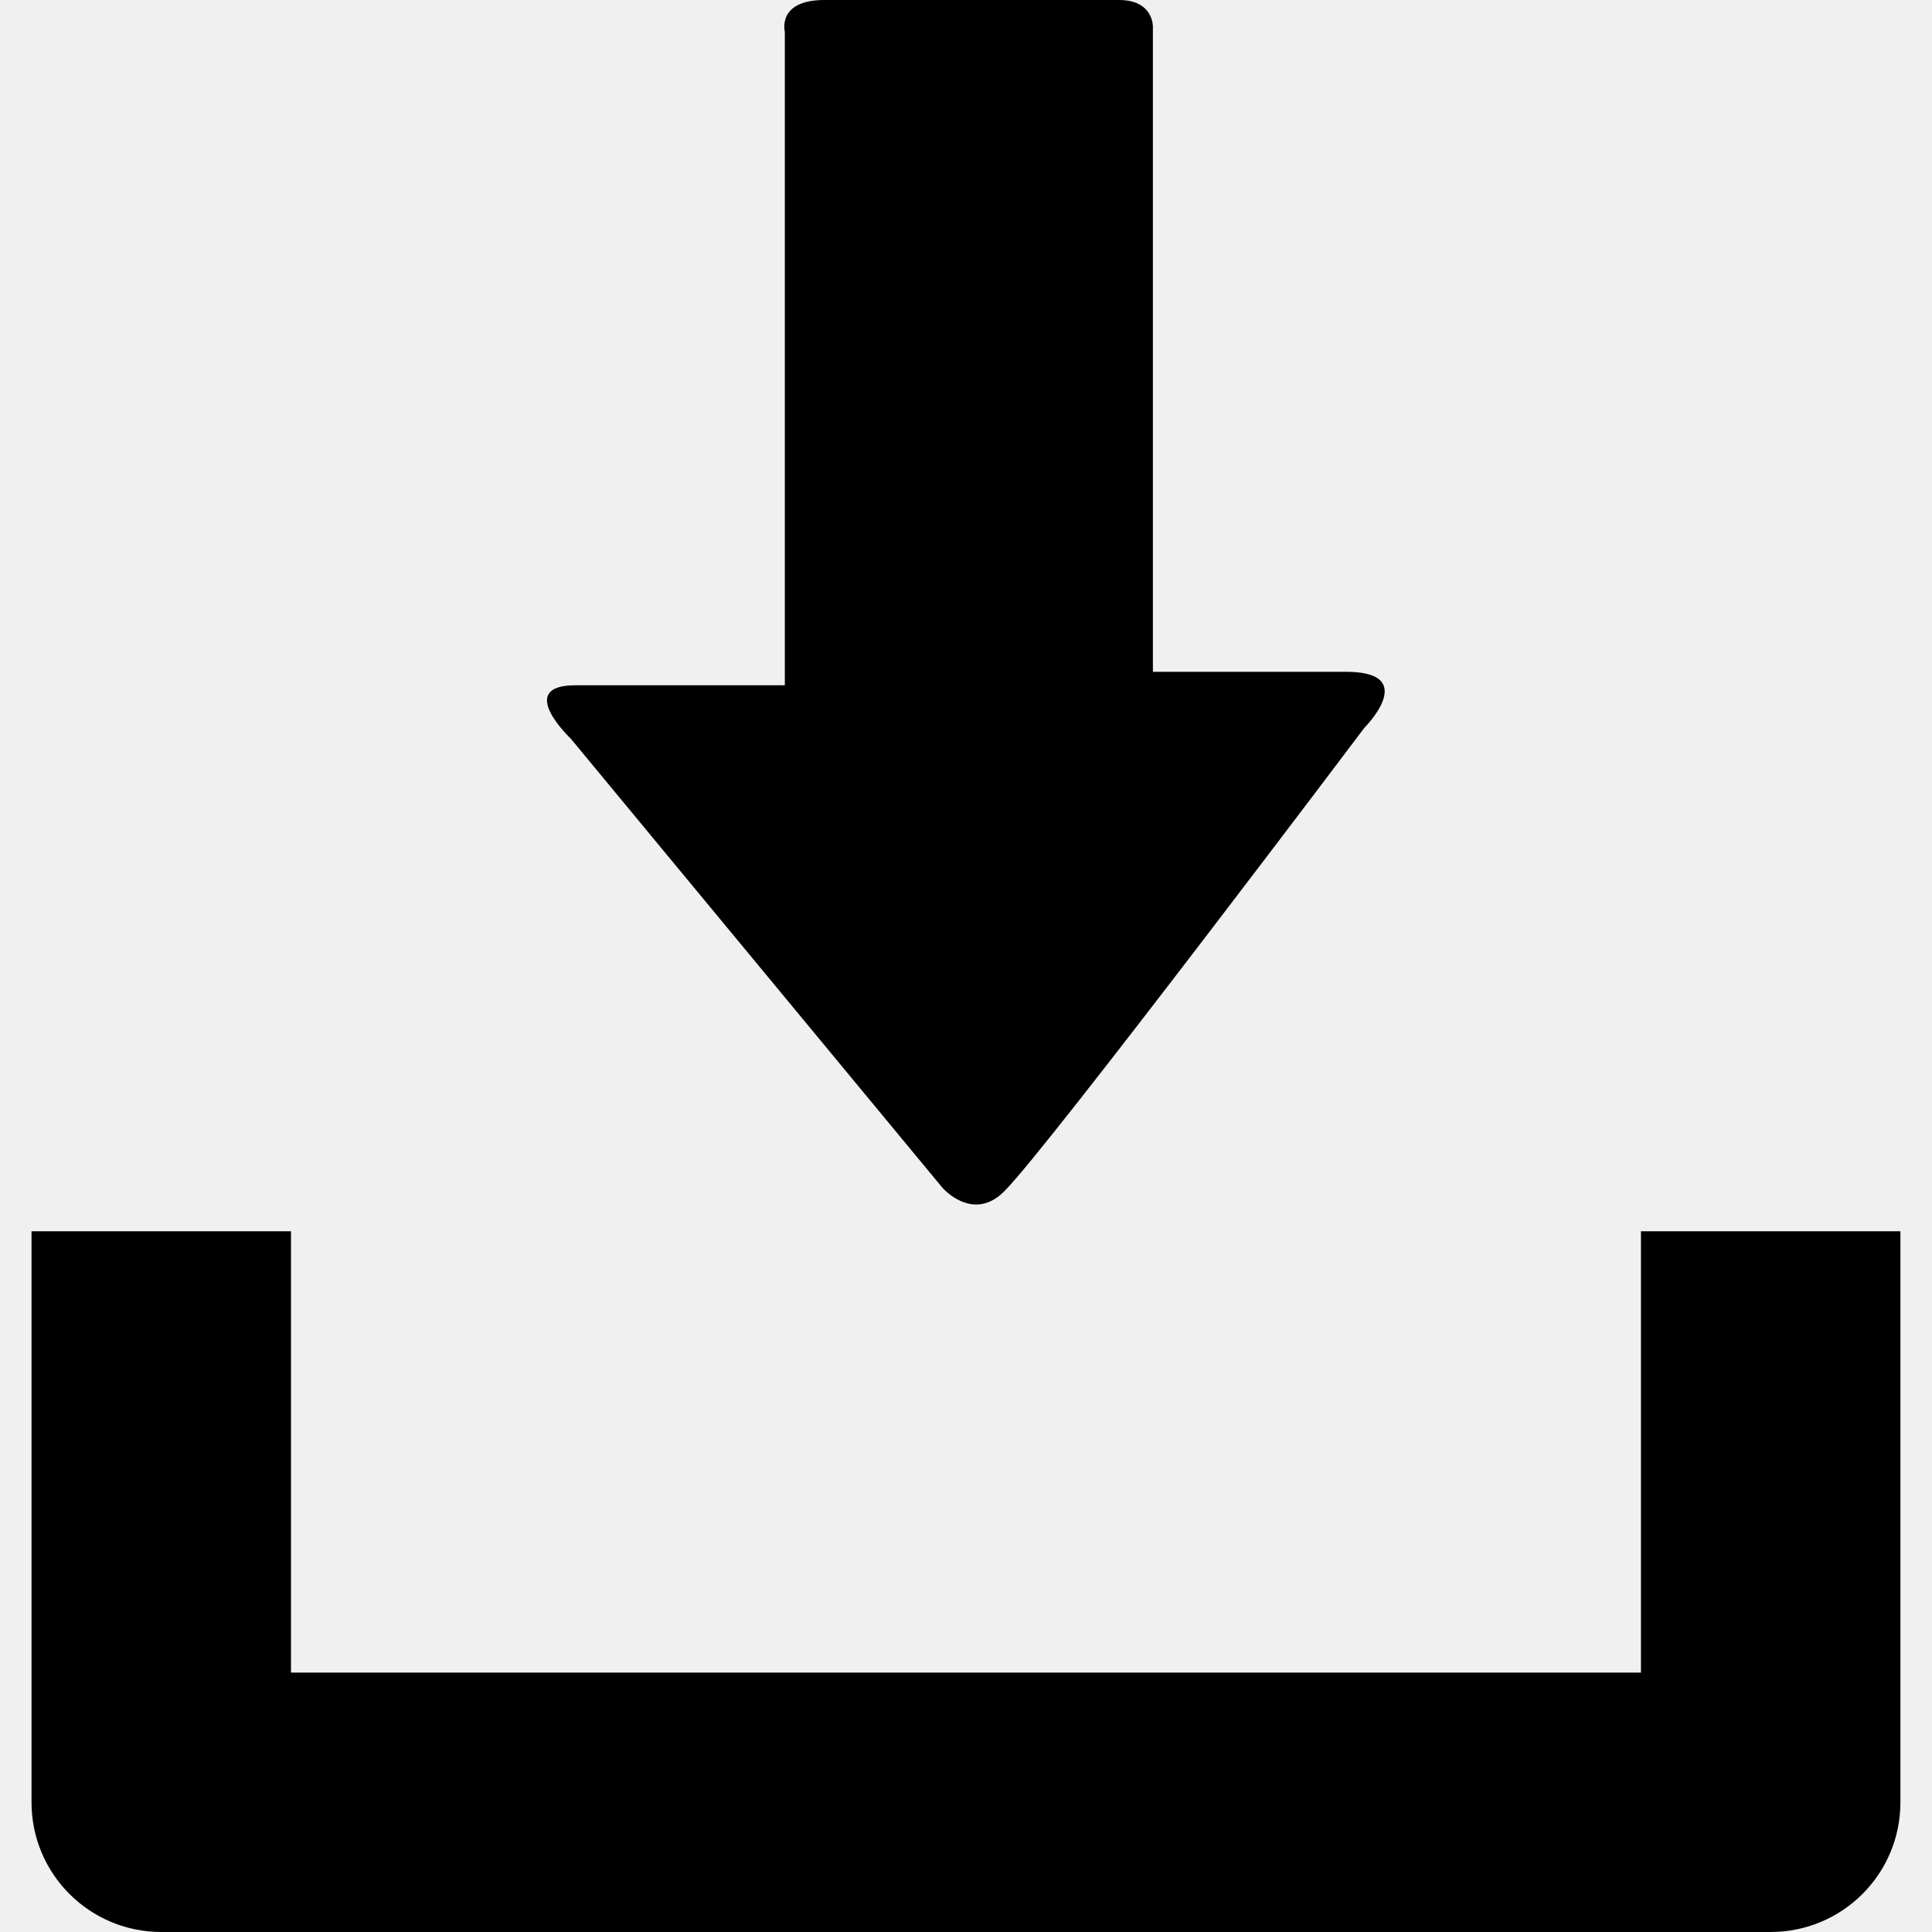
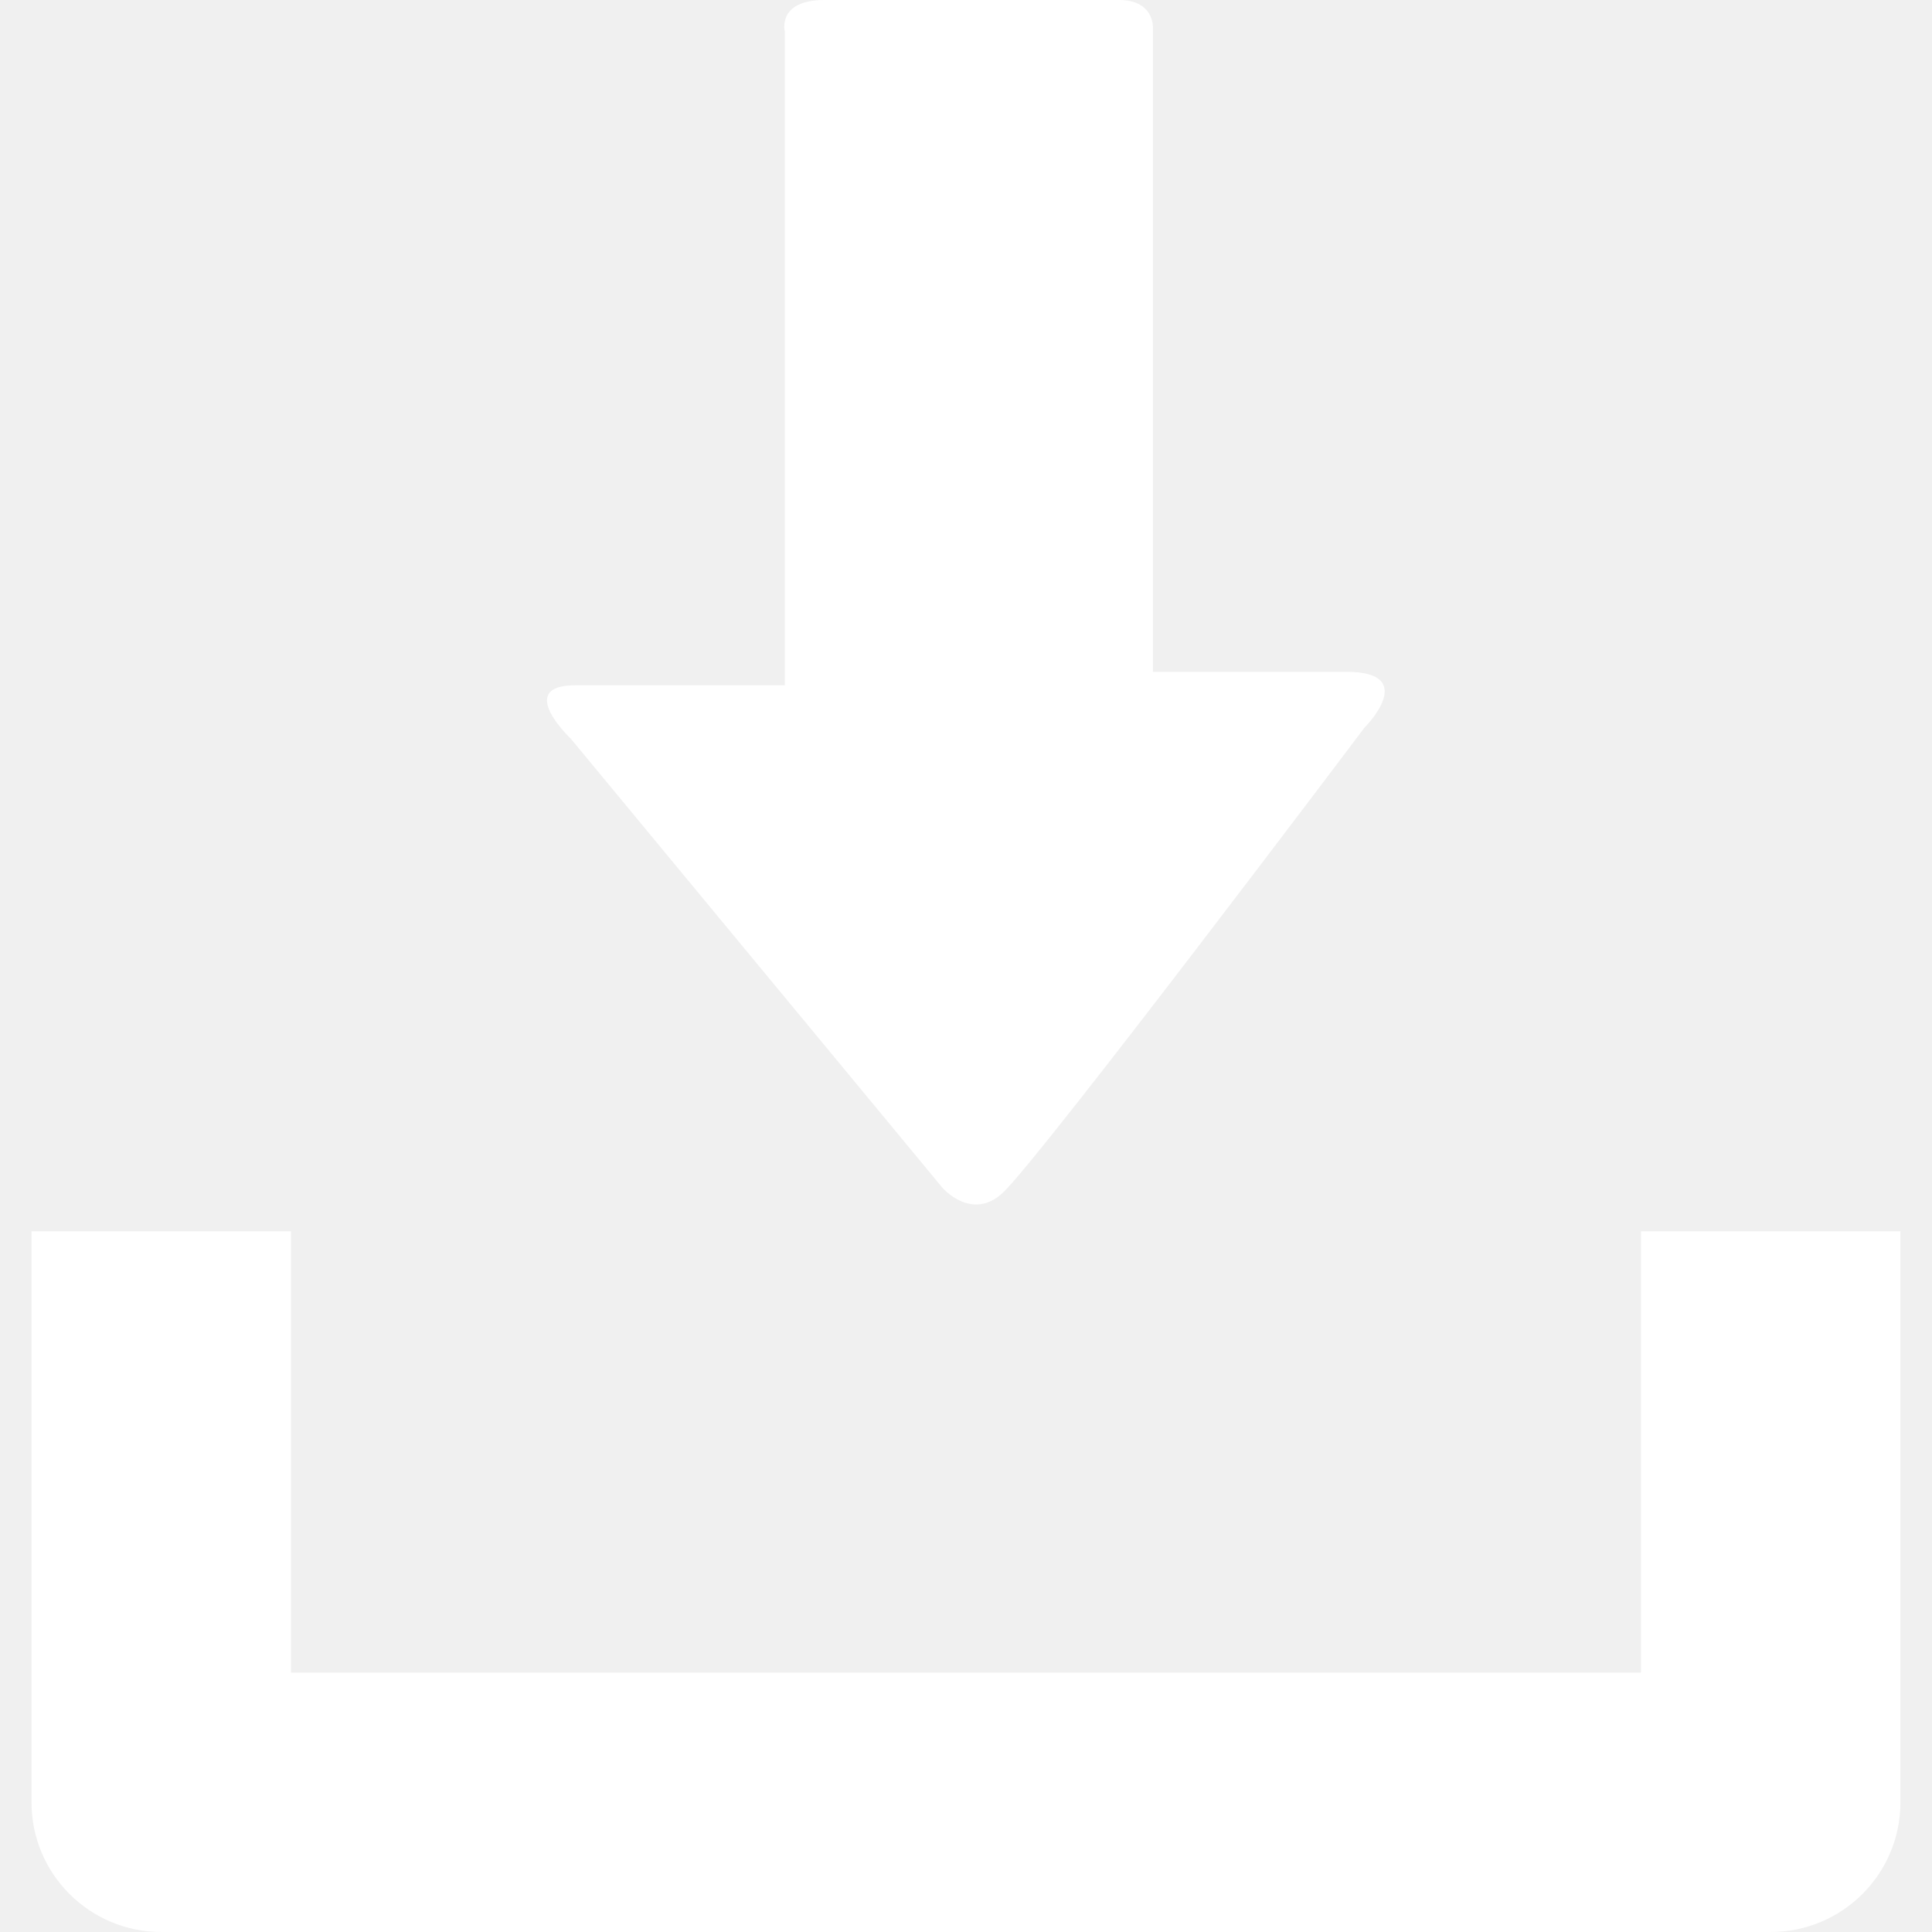
- <svg xmlns="http://www.w3.org/2000/svg" version="1.1" id="Capa_1" x="0px" y="0px" viewBox="0 0 29.978 29.978" style="enable-background:new 0 0 29.978 29.978;" xml:space="preserve">
+ <svg xmlns="http://www.w3.org/2000/svg" version="1.1" id="Capa_1" x="0px" y="0px" viewBox="0 0 29.978 29.978" fill="#fff" style="enable-background:new 0 0 29.978 29.978;" xml:space="preserve">
  <g>
    <path d="M25.462,19.105v6.848H4.515v-6.848H0.489v8.861c0,1.111,0.9,2.012,2.016,2.012h24.967c1.115,0,2.016-0.9,2.016-2.012   v-8.861H25.462z" />
    <path d="M14.62,18.426l-5.764-6.965c0,0-0.877-0.828,0.074-0.828s3.248,0,3.248,0s0-0.557,0-1.416c0-2.449,0-6.906,0-8.723   c0,0-0.129-0.494,0.615-0.494c0.75,0,4.035,0,4.572,0c0.536,0,0.524,0.416,0.524,0.416c0,1.762,0,6.373,0,8.742   c0,0.768,0,1.266,0,1.266s1.842,0,2.998,0c1.154,0,0.285,0.867,0.285,0.867s-4.904,6.51-5.588,7.193   C15.092,18.979,14.62,18.426,14.62,18.426z" />
    <g>
	</g>
    <g>
	</g>
    <g>
	</g>
    <g>
	</g>
    <g>
	</g>
    <g>
	</g>
    <g>
	</g>
    <g>
	</g>
    <g>
	</g>
    <g>
	</g>
    <g>
	</g>
    <g>
	</g>
    <g>
	</g>
    <g>
	</g>
    <g>
	</g>
  </g>
  <g>
</g>
  <g>
</g>
  <g>
</g>
  <g>
</g>
  <g>
</g>
  <g>
</g>
  <g>
</g>
  <g>
</g>
  <g>
</g>
  <g>
</g>
  <g>
</g>
  <g>
</g>
  <g>
</g>
  <g>
</g>
  <g>
</g>
</svg>
